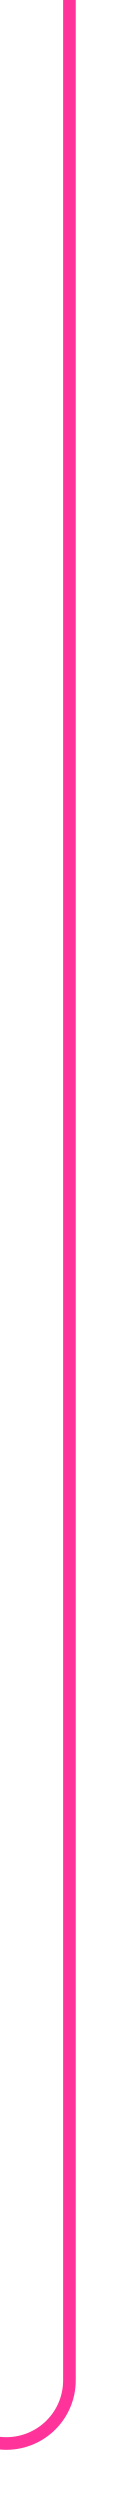
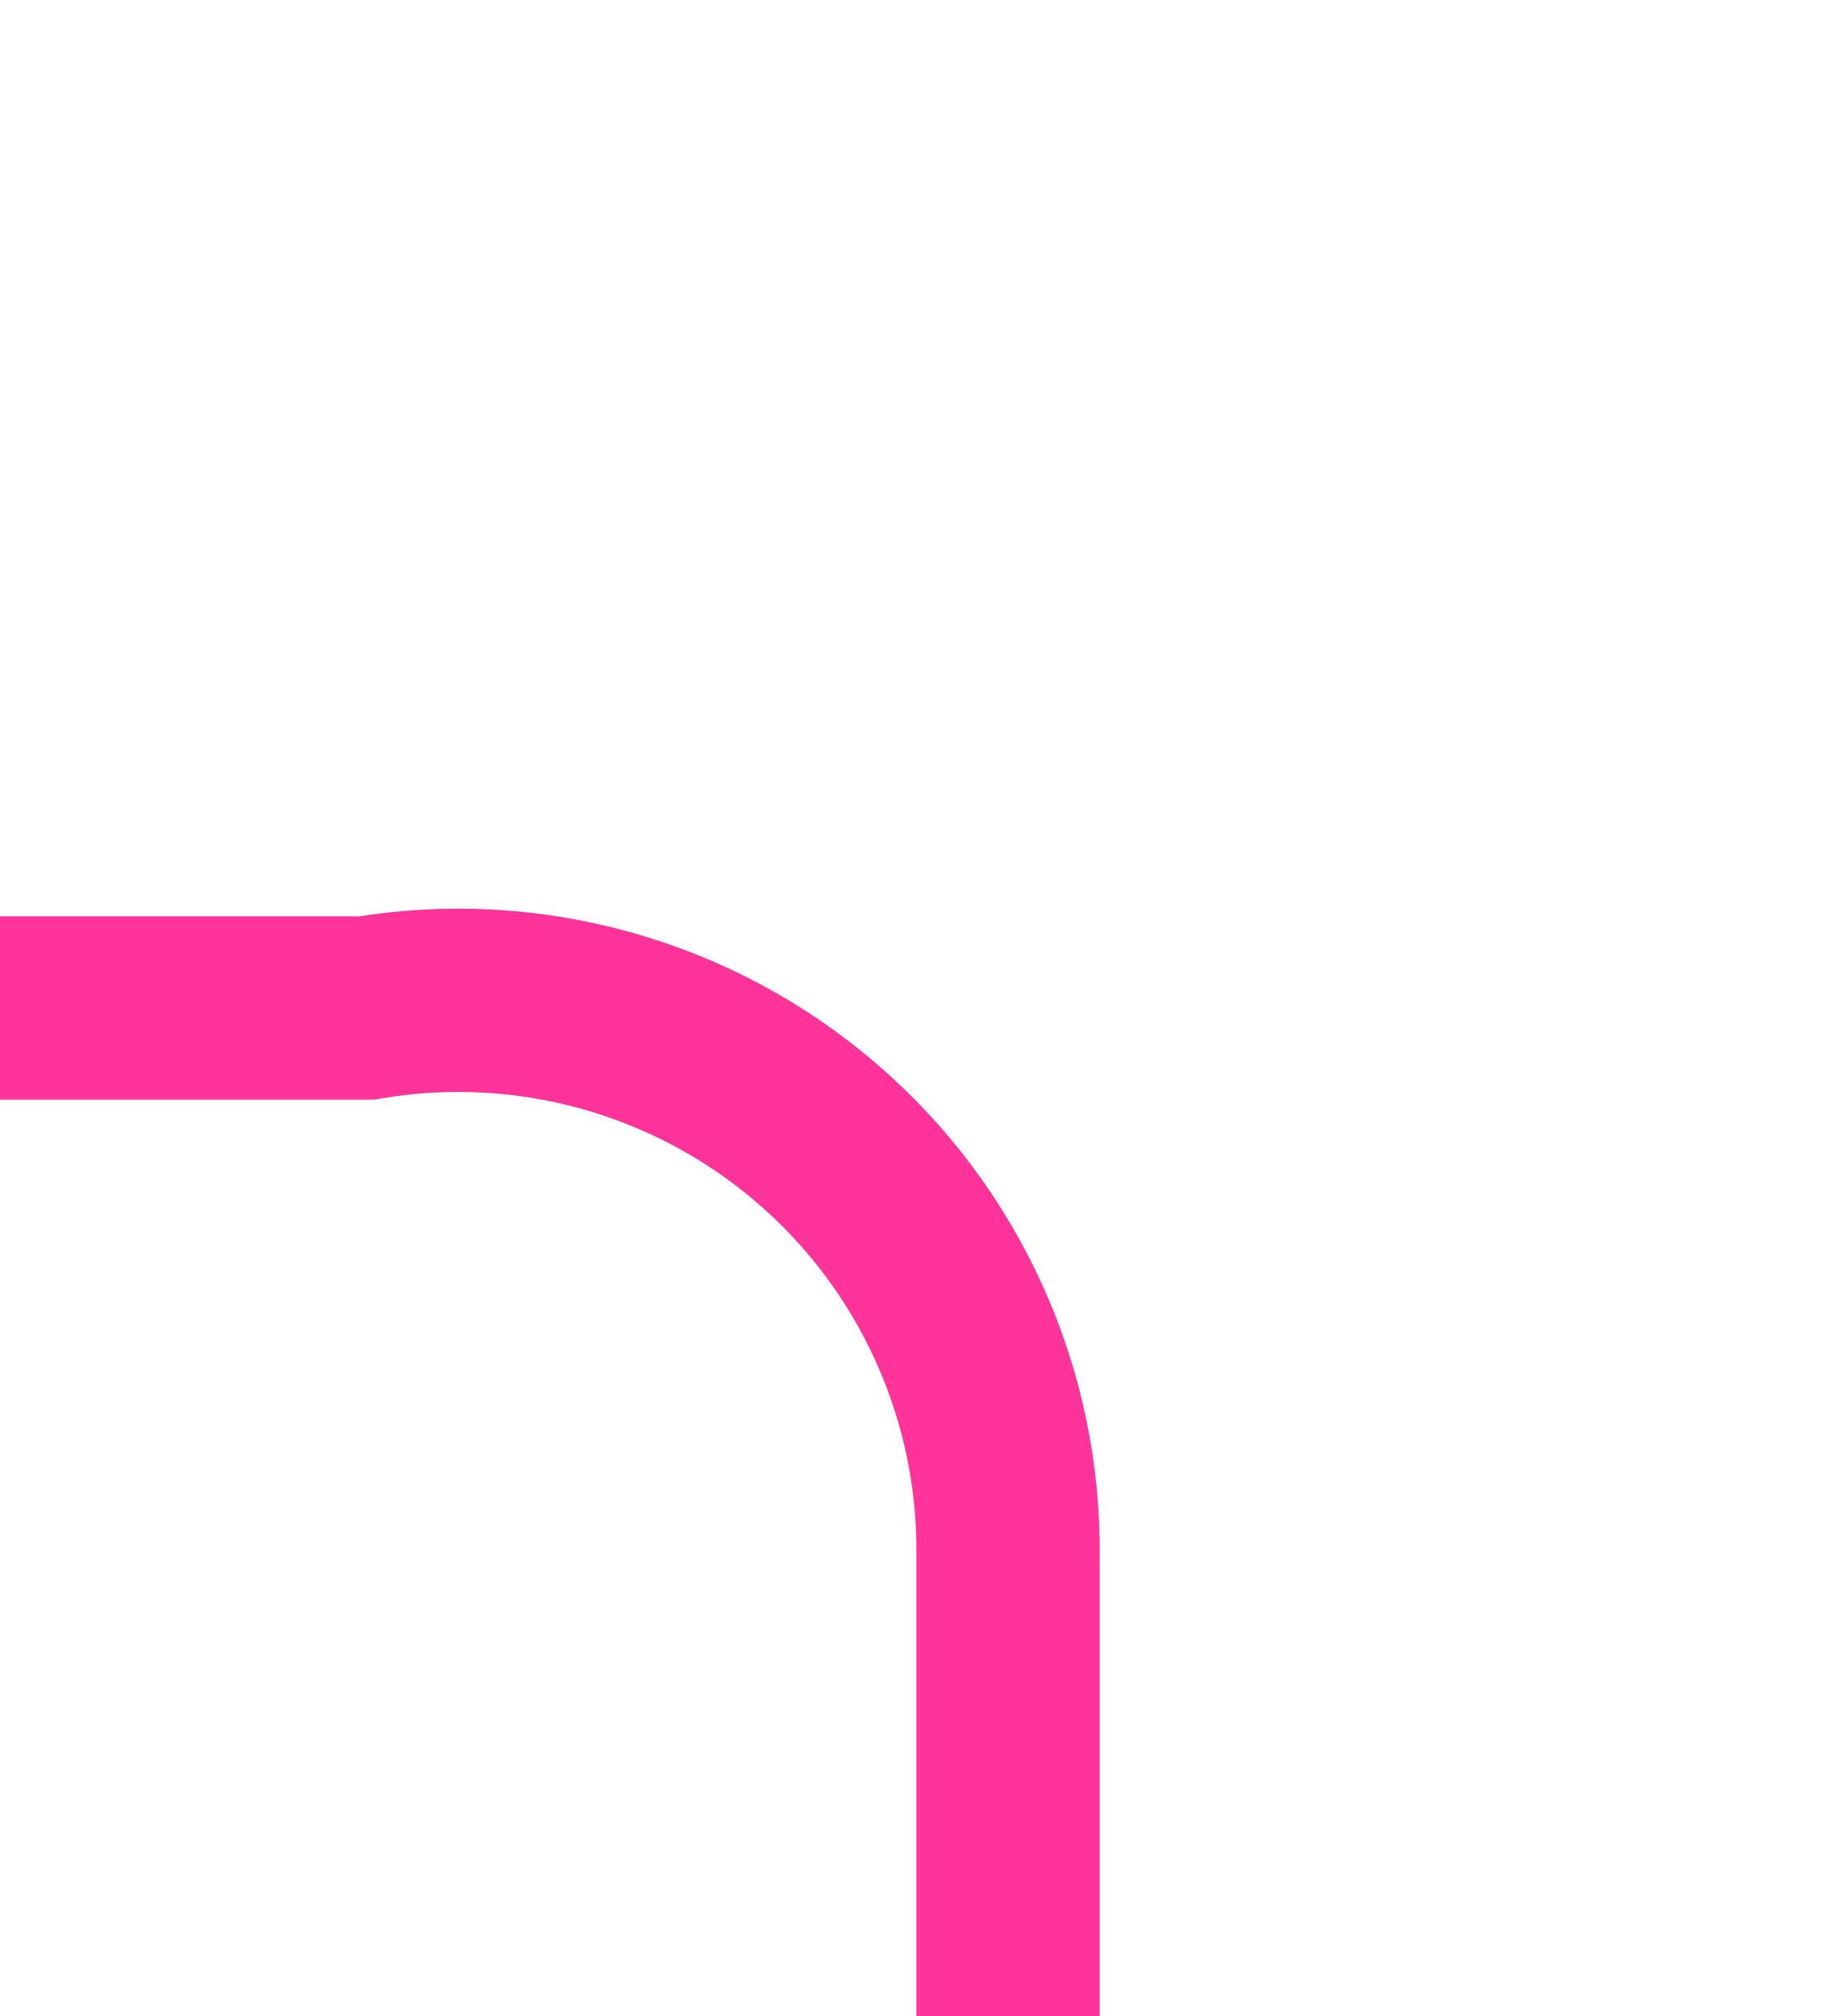
- <svg xmlns="http://www.w3.org/2000/svg" version="1.1" width="10px" height="198px" preserveAspectRatio="xMidYMin meet" viewBox="4612 747  8 198">
-   <path d="M 3734.5 386  L 3734.5 935  A 5 5 0 0 0 3739.5 940.5 L 4611 940.5  A 5 5 0 0 0 4616.5 935.5 L 4616.5 747  " stroke-width="1" stroke="#ff3399" fill="none" />
-   <path d="M 3734.5 385  A 3 3 0 0 0 3731.5 388 A 3 3 0 0 0 3734.5 391 A 3 3 0 0 0 3737.5 388 A 3 3 0 0 0 3734.5 385 Z " fill-rule="nonzero" fill="#ff3399" stroke="none" />
+ <svg xmlns="http://www.w3.org/2000/svg" version="1.1" width="10px" height="11px" preserveAspectRatio="xMidYMin meet" viewBox="603 533  8 11">
+   <path d="M 472.5 553  L 472.5 543  A 5 5 0 0 1 477.5 538.5 L 604 538.5  A 3 3 0 0 1 607.5 541.5 L 607.5 544  " stroke-width="1" stroke="#ff3399" fill="none" />
+   <path d="M 472.5 548  A 3 3 0 0 0 469.5 551 A 3 3 0 0 0 472.5 554 A 3 3 0 0 0 475.5 551 A 3 3 0 0 0 472.5 548 Z " fill-rule="nonzero" fill="#ff3399" stroke="none" />
</svg>
